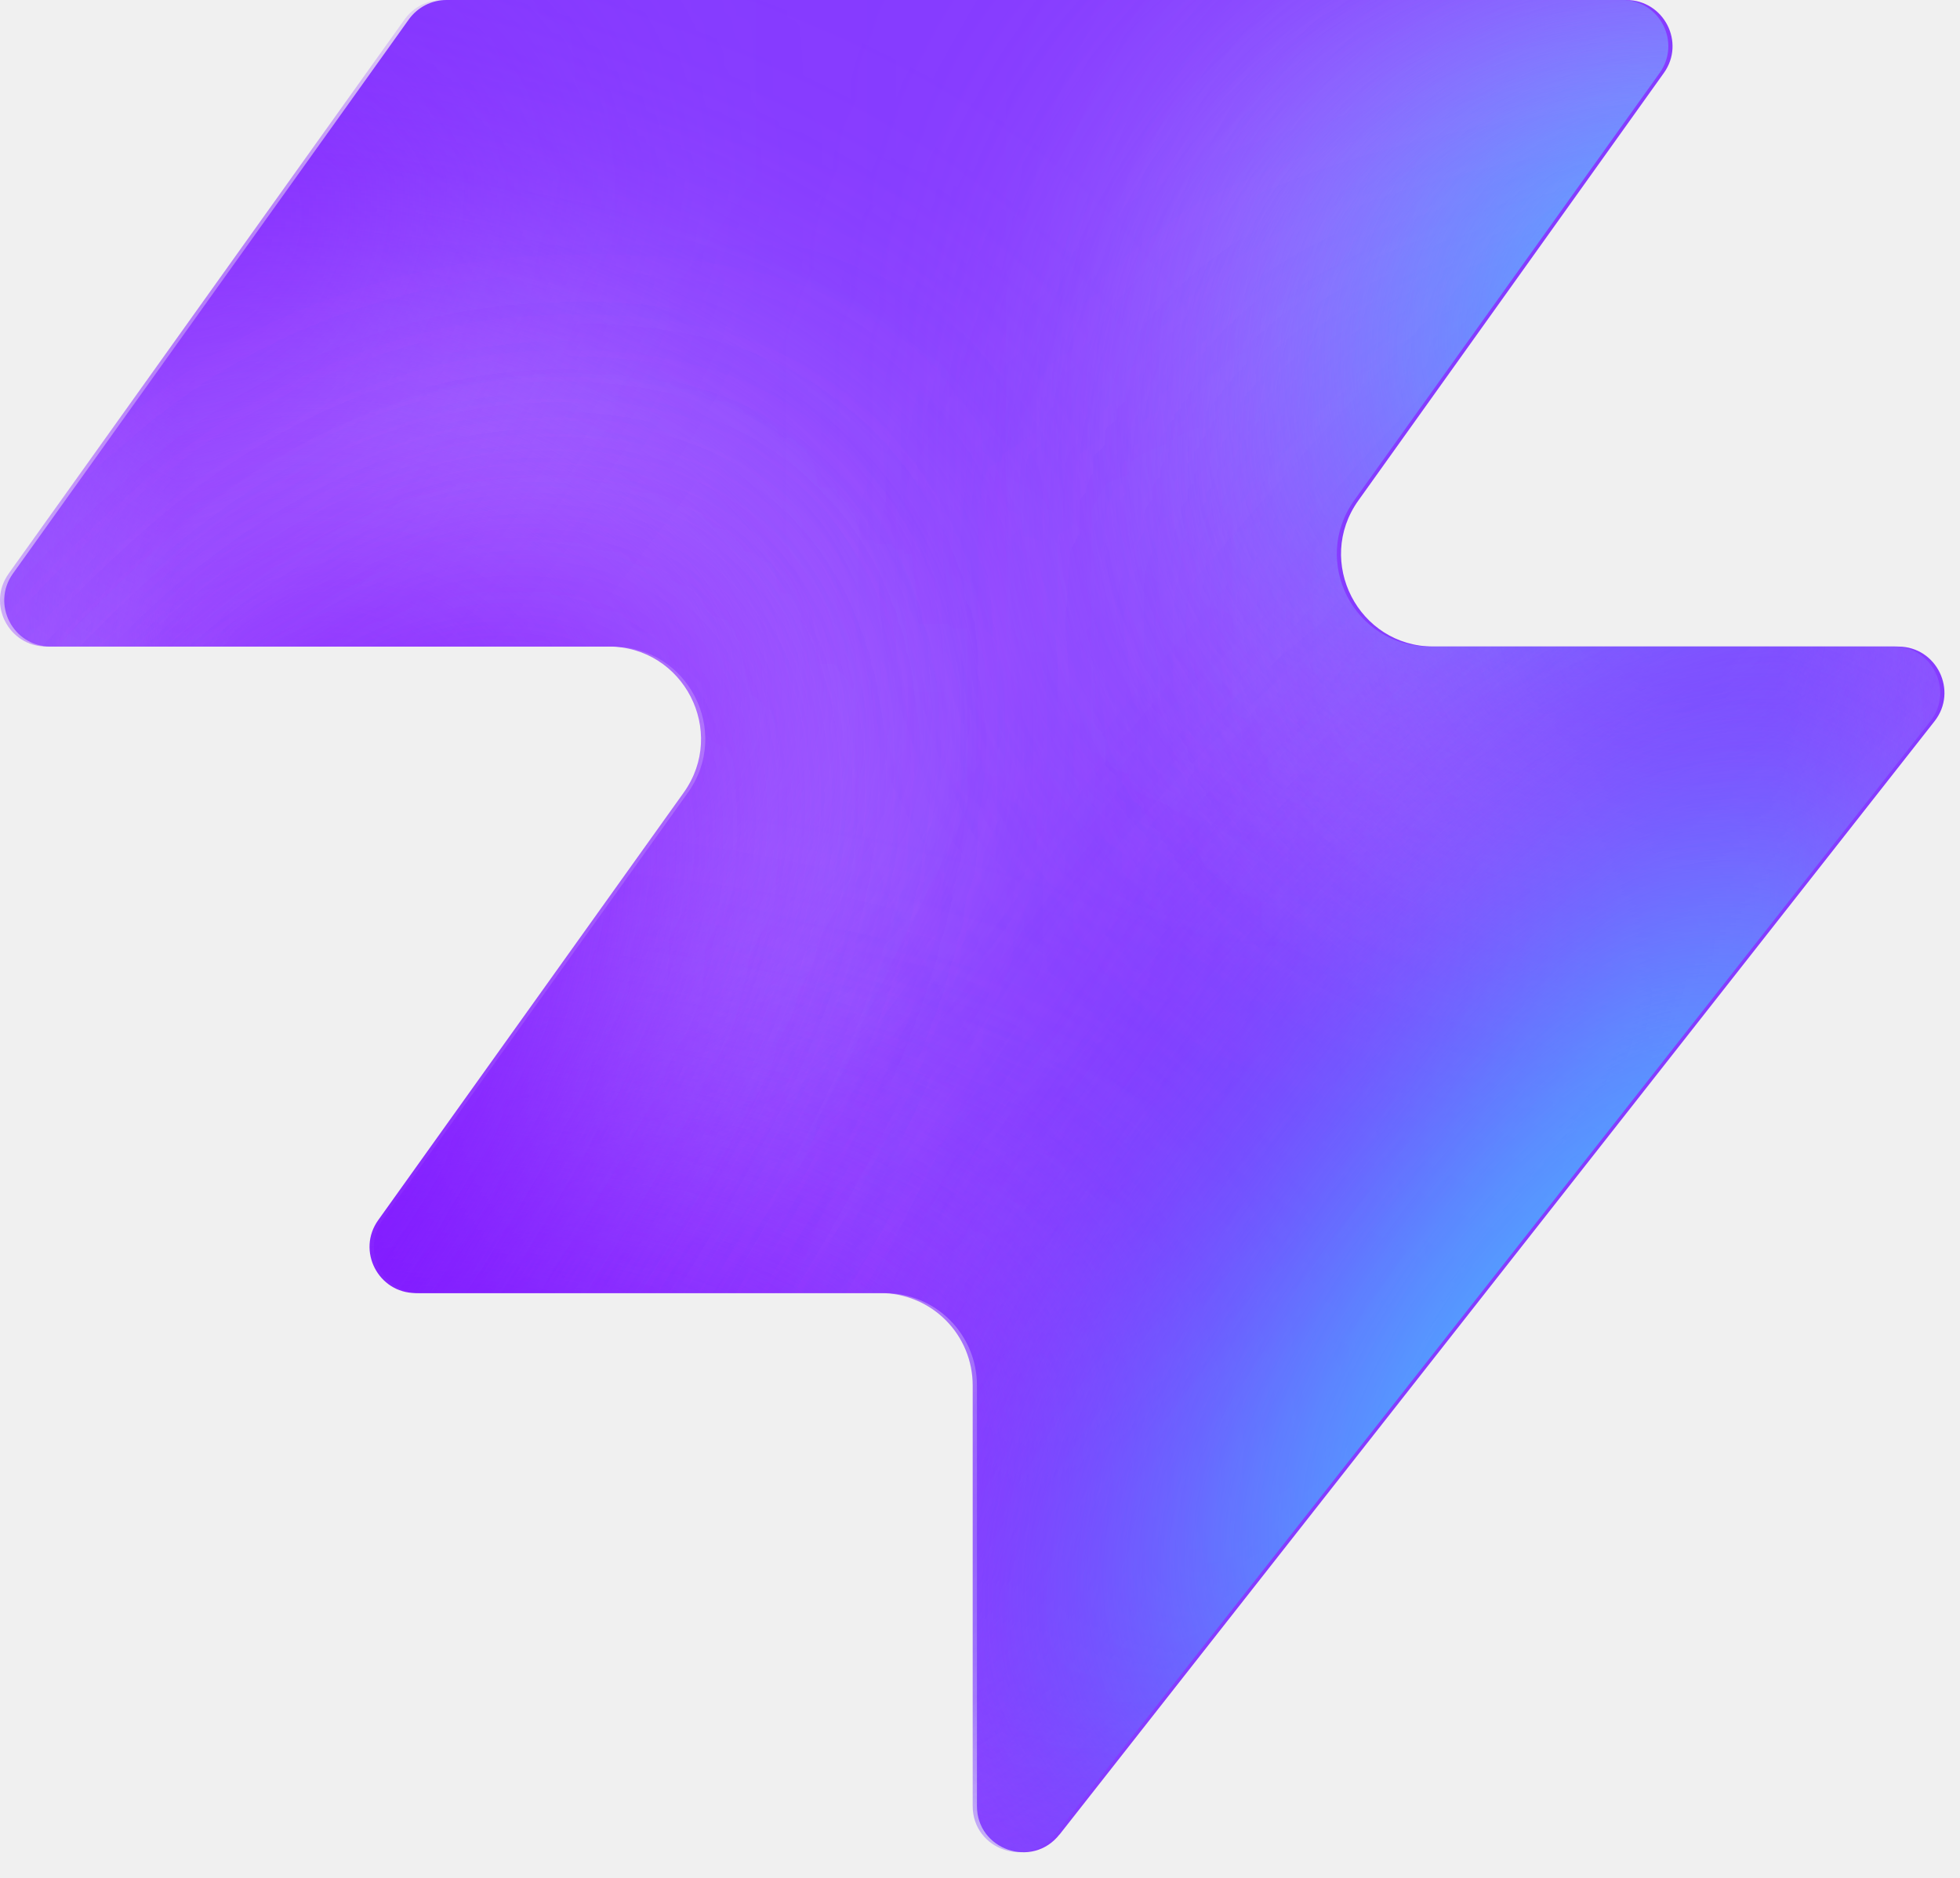
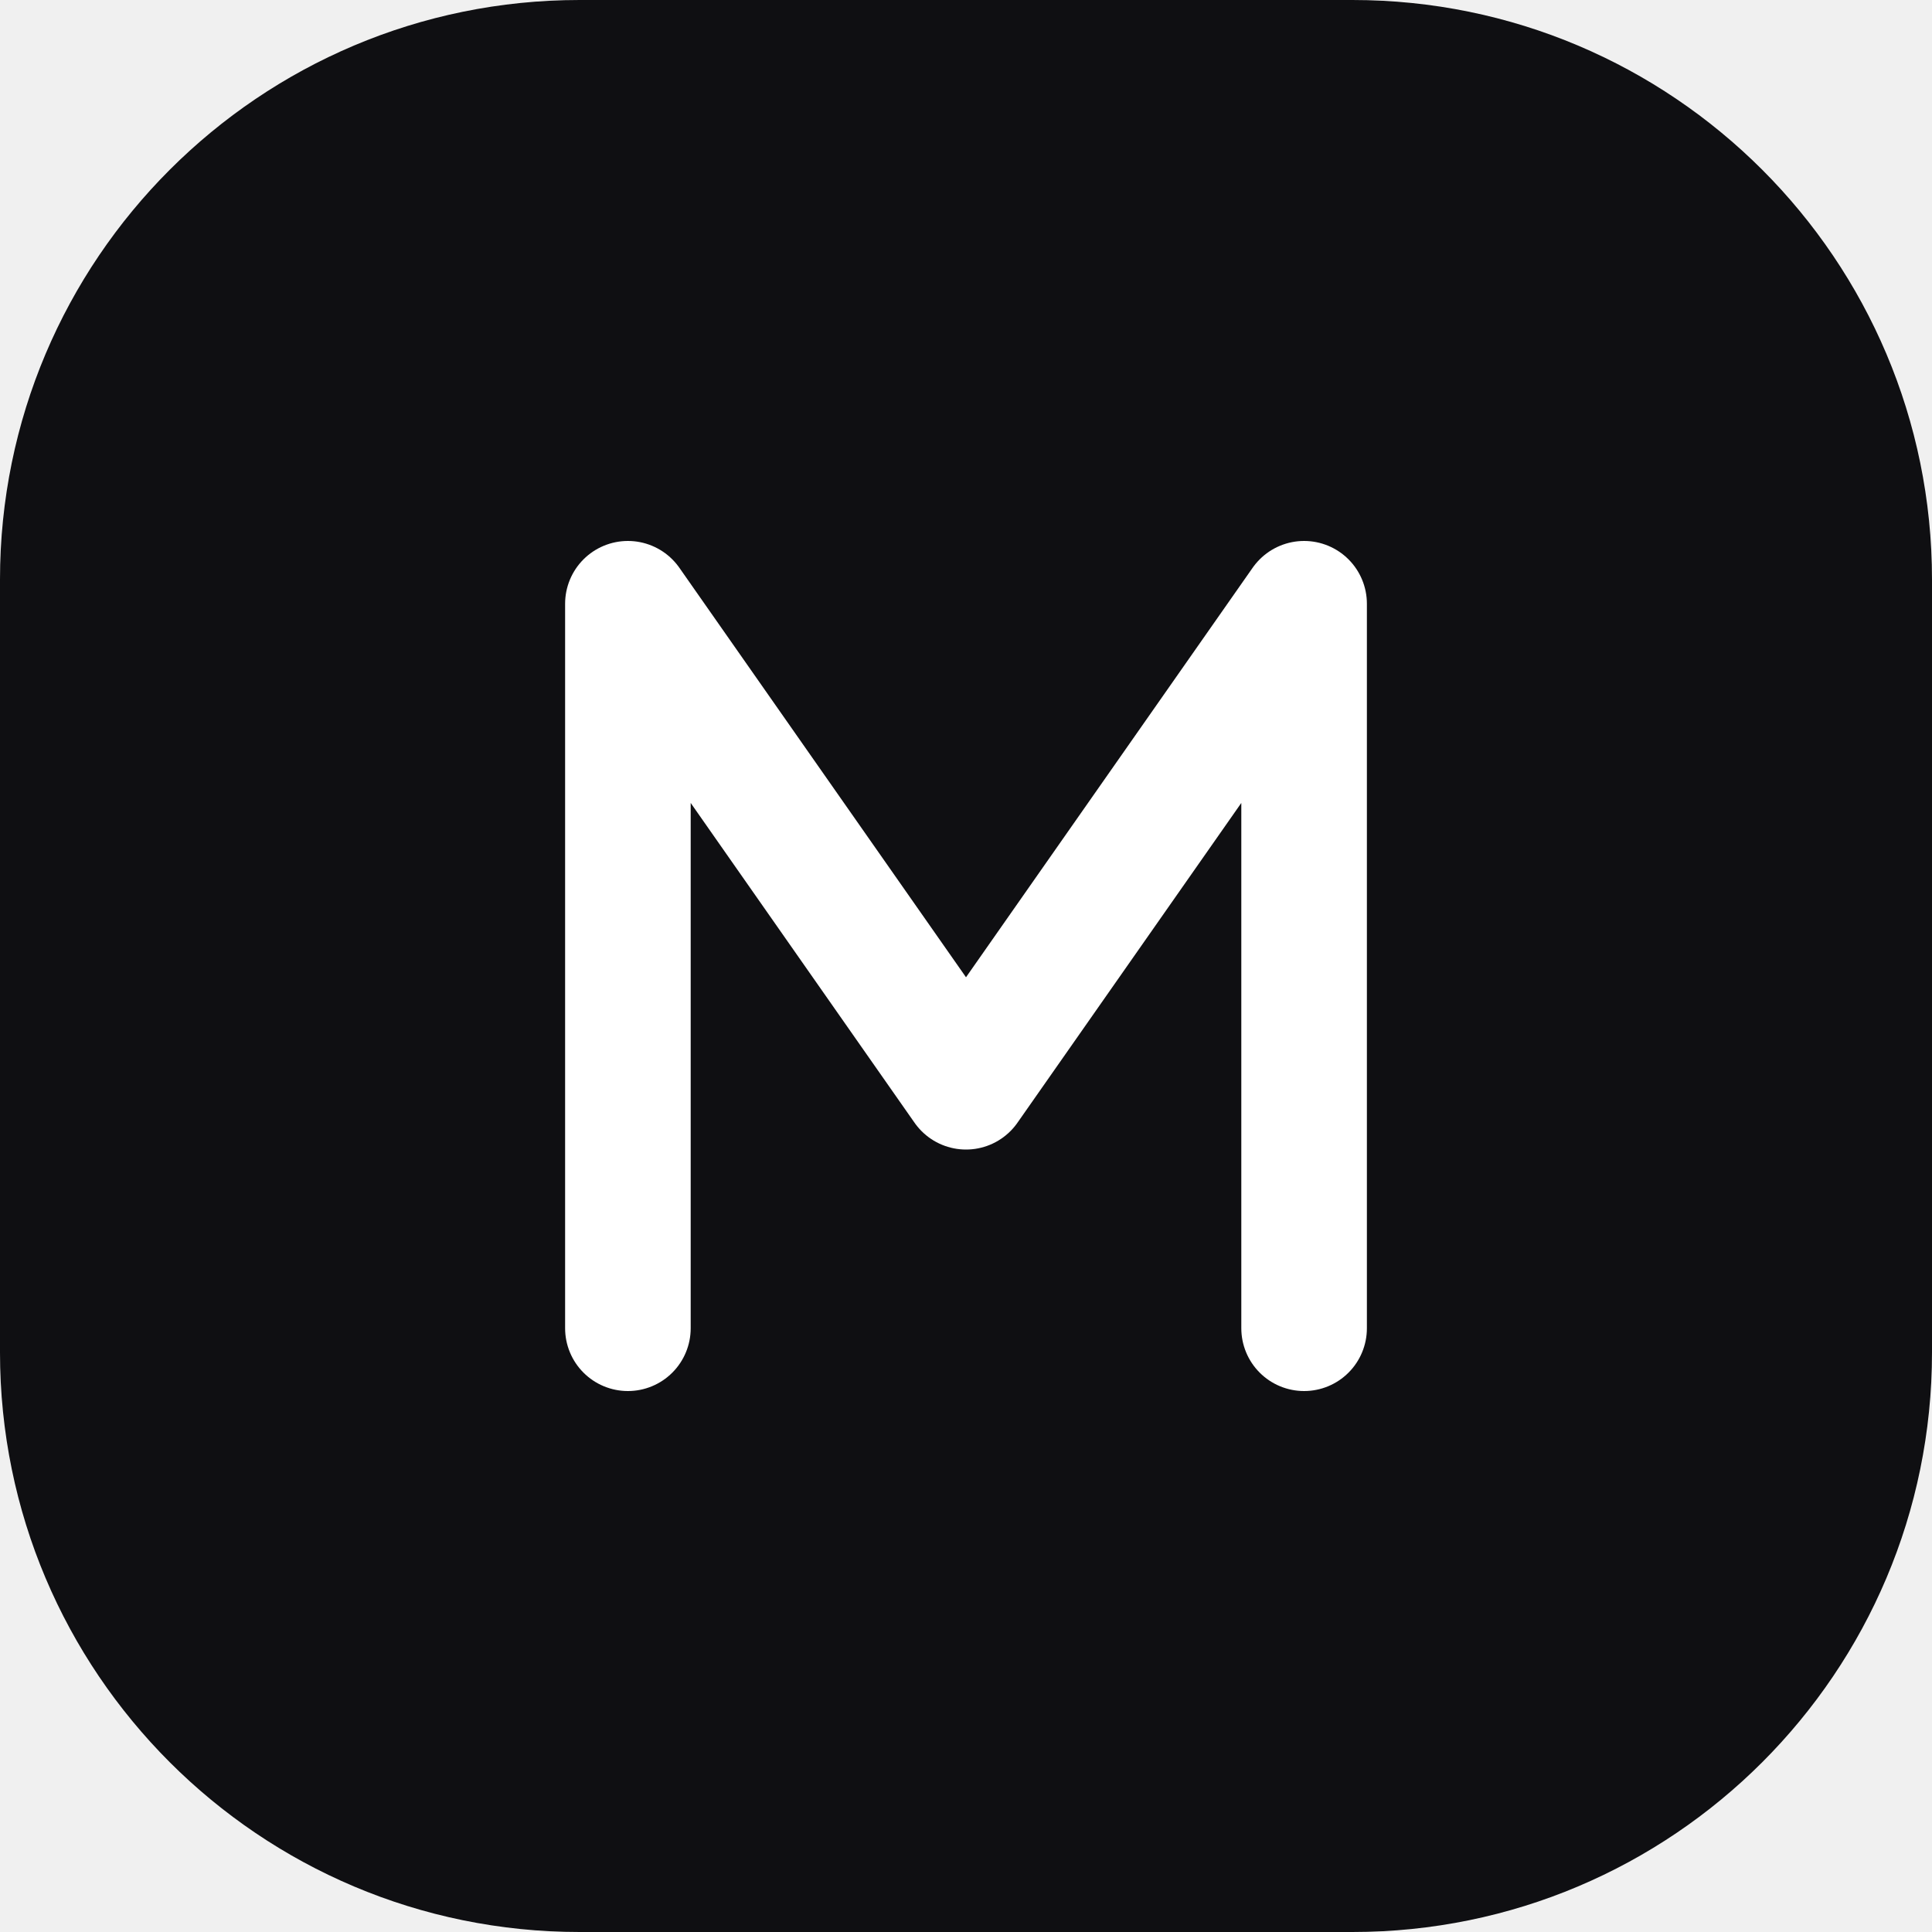
- <svg xmlns="http://www.w3.org/2000/svg" width="48" height="46" fill="none" viewBox="0 0 48 46">
-   <path fill="#863bff" d="M25.946 44.938c-.664.845-2.021.375-2.021-.698V33.937a2.26 2.26 0 0 0-2.262-2.262H10.287c-.92 0-1.456-1.04-.92-1.788l7.48-10.471c1.07-1.497 0-3.578-1.842-3.578H1.237c-.92 0-1.456-1.04-.92-1.788L10.013.474c.214-.297.556-.474.92-.474h28.894c.92 0 1.456 1.04.92 1.788l-7.48 10.471c-1.07 1.498 0 3.579 1.842 3.579h11.377c.943 0 1.473 1.088.89 1.83L25.947 44.94z" style="fill:#863bff;fill:color(display-p3 .525 .23 1);fill-opacity:1" />
-   <mask id="a" width="48" height="46" x="0" y="0" maskUnits="userSpaceOnUse" style="mask-type:alpha">
-     <path fill="#000" d="M25.842 44.938c-.664.844-2.021.375-2.021-.698V33.937a2.26 2.26 0 0 0-2.262-2.262H10.183c-.92 0-1.456-1.04-.92-1.788l7.48-10.471c1.07-1.498 0-3.579-1.842-3.579H1.133c-.92 0-1.456-1.04-.92-1.787L9.91.473c.214-.297.556-.474.92-.474h28.894c.92 0 1.456 1.04.92 1.788l-7.48 10.471c-1.07 1.498 0 3.578 1.842 3.578h11.377c.943 0 1.473 1.088.89 1.832L25.843 44.94z" style="fill:#000;fill-opacity:1" />
-   </mask>
-   <g mask="url(#a)">
-     <g filter="url(#b)">
-       <ellipse cx="5.508" cy="14.704" fill="#ede6ff" rx="5.508" ry="14.704" style="fill:#ede6ff;fill:color(display-p3 .927 .903 1);fill-opacity:1" transform="matrix(.00324 1 1 -.00324 -4.47 31.516)" />
-     </g>
-     <g filter="url(#c)">
-       <ellipse cx="10.399" cy="29.851" fill="#ede6ff" rx="10.399" ry="29.851" style="fill:#ede6ff;fill:color(display-p3 .927 .903 1);fill-opacity:1" transform="matrix(.00324 1 1 -.00324 -39.328 7.883)" />
-     </g>
-     <g filter="url(#d)">
-       <ellipse cx="5.508" cy="30.487" fill="#7e14ff" rx="5.508" ry="30.487" style="fill:#7e14ff;fill:color(display-p3 .492 .077 1);fill-opacity:1" transform="rotate(89.814 -25.913 -14.639)scale(1 -1)" />
-     </g>
-     <g filter="url(#e)">
-       <ellipse cx="5.508" cy="30.599" fill="#7e14ff" rx="5.508" ry="30.599" style="fill:#7e14ff;fill:color(display-p3 .492 .077 1);fill-opacity:1" transform="rotate(89.814 -32.644 -3.334)scale(1 -1)" />
-     </g>
-     <g filter="url(#f)">
-       <ellipse cx="5.508" cy="30.599" fill="#7e14ff" rx="5.508" ry="30.599" style="fill:#7e14ff;fill:color(display-p3 .492 .077 1);fill-opacity:1" transform="matrix(.00324 1 1 -.00324 -34.34 30.47)" />
-     </g>
-     <g filter="url(#g)">
-       <ellipse cx="14.072" cy="22.078" fill="#ede6ff" rx="14.072" ry="22.078" style="fill:#ede6ff;fill:color(display-p3 .927 .903 1);fill-opacity:1" transform="rotate(93.35 24.506 48.493)scale(-1 1)" />
-     </g>
-     <g filter="url(#h)">
-       <ellipse cx="3.47" cy="21.501" fill="#7e14ff" rx="3.47" ry="21.501" style="fill:#7e14ff;fill:color(display-p3 .492 .077 1);fill-opacity:1" transform="rotate(89.009 28.708 47.59)scale(-1 1)" />
-     </g>
-     <g filter="url(#i)">
-       <ellipse cx="3.47" cy="21.501" fill="#7e14ff" rx="3.47" ry="21.501" style="fill:#7e14ff;fill:color(display-p3 .492 .077 1);fill-opacity:1" transform="rotate(89.009 28.708 47.59)scale(-1 1)" />
-     </g>
-     <g filter="url(#j)">
-       <ellipse cx=".387" cy="8.972" fill="#7e14ff" rx="4.407" ry="29.108" style="fill:#7e14ff;fill:color(display-p3 .492 .077 1);fill-opacity:1" transform="rotate(39.51 .387 8.972)" />
-     </g>
-     <g filter="url(#k)">
-       <ellipse cx="47.523" cy="-6.092" fill="#7e14ff" rx="4.407" ry="29.108" style="fill:#7e14ff;fill:color(display-p3 .492 .077 1);fill-opacity:1" transform="rotate(37.892 47.523 -6.092)" />
-     </g>
-     <g filter="url(#l)">
-       <ellipse cx="41.412" cy="6.333" fill="#47bfff" rx="5.971" ry="9.665" style="fill:#47bfff;fill:color(display-p3 .28 .748 1);fill-opacity:1" transform="rotate(37.892 41.412 6.333)" />
-     </g>
-     <g filter="url(#m)">
-       <ellipse cx="-1.879" cy="38.332" fill="#7e14ff" rx="4.407" ry="29.108" style="fill:#7e14ff;fill:color(display-p3 .492 .077 1);fill-opacity:1" transform="rotate(37.892 -1.88 38.332)" />
-     </g>
-     <g filter="url(#n)">
-       <ellipse cx="-1.879" cy="38.332" fill="#7e14ff" rx="4.407" ry="29.108" style="fill:#7e14ff;fill:color(display-p3 .492 .077 1);fill-opacity:1" transform="rotate(37.892 -1.88 38.332)" />
-     </g>
-     <g filter="url(#o)">
-       <ellipse cx="35.651" cy="29.907" fill="#7e14ff" rx="4.407" ry="29.108" style="fill:#7e14ff;fill:color(display-p3 .492 .077 1);fill-opacity:1" transform="rotate(37.892 35.651 29.907)" />
-     </g>
-     <g filter="url(#p)">
-       <ellipse cx="38.418" cy="32.4" fill="#47bfff" rx="5.971" ry="15.297" style="fill:#47bfff;fill:color(display-p3 .28 .748 1);fill-opacity:1" transform="rotate(37.892 38.418 32.4)" />
-     </g>
-   </g>
-   <defs>
-     <filter id="b" width="60.045" height="41.654" x="-19.77" y="16.149" color-interpolation-filters="sRGB" filterUnits="userSpaceOnUse">
-       <feFlood flood-opacity="0" result="BackgroundImageFix" />
-       <feBlend in="SourceGraphic" in2="BackgroundImageFix" result="shape" />
-       <feGaussianBlur result="effect1_foregroundBlur_2002_17158" stdDeviation="7.659" />
-     </filter>
-     <filter id="c" width="90.34" height="51.437" x="-54.613" y="-7.533" color-interpolation-filters="sRGB" filterUnits="userSpaceOnUse">
-       <feFlood flood-opacity="0" result="BackgroundImageFix" />
-       <feBlend in="SourceGraphic" in2="BackgroundImageFix" result="shape" />
-       <feGaussianBlur result="effect1_foregroundBlur_2002_17158" stdDeviation="7.659" />
-     </filter>
-     <filter id="d" width="79.355" height="29.4" x="-49.64" y="2.03" color-interpolation-filters="sRGB" filterUnits="userSpaceOnUse">
-       <feFlood flood-opacity="0" result="BackgroundImageFix" />
-       <feBlend in="SourceGraphic" in2="BackgroundImageFix" result="shape" />
-       <feGaussianBlur result="effect1_foregroundBlur_2002_17158" stdDeviation="4.596" />
-     </filter>
-     <filter id="e" width="79.579" height="29.4" x="-45.045" y="20.029" color-interpolation-filters="sRGB" filterUnits="userSpaceOnUse">
-       <feFlood flood-opacity="0" result="BackgroundImageFix" />
-       <feBlend in="SourceGraphic" in2="BackgroundImageFix" result="shape" />
-       <feGaussianBlur result="effect1_foregroundBlur_2002_17158" stdDeviation="4.596" />
-     </filter>
-     <filter id="f" width="79.579" height="29.4" x="-43.513" y="21.178" color-interpolation-filters="sRGB" filterUnits="userSpaceOnUse">
-       <feFlood flood-opacity="0" result="BackgroundImageFix" />
-       <feBlend in="SourceGraphic" in2="BackgroundImageFix" result="shape" />
-       <feGaussianBlur result="effect1_foregroundBlur_2002_17158" stdDeviation="4.596" />
-     </filter>
-     <filter id="g" width="74.749" height="58.852" x="15.756" y="-17.901" color-interpolation-filters="sRGB" filterUnits="userSpaceOnUse">
-       <feFlood flood-opacity="0" result="BackgroundImageFix" />
-       <feBlend in="SourceGraphic" in2="BackgroundImageFix" result="shape" />
-       <feGaussianBlur result="effect1_foregroundBlur_2002_17158" stdDeviation="7.659" />
-     </filter>
-     <filter id="h" width="61.377" height="25.362" x="23.548" y="2.284" color-interpolation-filters="sRGB" filterUnits="userSpaceOnUse">
-       <feFlood flood-opacity="0" result="BackgroundImageFix" />
-       <feBlend in="SourceGraphic" in2="BackgroundImageFix" result="shape" />
-       <feGaussianBlur result="effect1_foregroundBlur_2002_17158" stdDeviation="4.596" />
-     </filter>
-     <filter id="i" width="61.377" height="25.362" x="23.548" y="2.284" color-interpolation-filters="sRGB" filterUnits="userSpaceOnUse">
-       <feFlood flood-opacity="0" result="BackgroundImageFix" />
-       <feBlend in="SourceGraphic" in2="BackgroundImageFix" result="shape" />
-       <feGaussianBlur result="effect1_foregroundBlur_2002_17158" stdDeviation="4.596" />
-     </filter>
-     <filter id="j" width="56.045" height="63.649" x="-27.636" y="-22.853" color-interpolation-filters="sRGB" filterUnits="userSpaceOnUse">
-       <feFlood flood-opacity="0" result="BackgroundImageFix" />
-       <feBlend in="SourceGraphic" in2="BackgroundImageFix" result="shape" />
-       <feGaussianBlur result="effect1_foregroundBlur_2002_17158" stdDeviation="4.596" />
-     </filter>
-     <filter id="k" width="54.814" height="64.646" x="20.116" y="-38.415" color-interpolation-filters="sRGB" filterUnits="userSpaceOnUse">
-       <feFlood flood-opacity="0" result="BackgroundImageFix" />
-       <feBlend in="SourceGraphic" in2="BackgroundImageFix" result="shape" />
-       <feGaussianBlur result="effect1_foregroundBlur_2002_17158" stdDeviation="4.596" />
-     </filter>
-     <filter id="l" width="33.541" height="35.313" x="24.641" y="-11.323" color-interpolation-filters="sRGB" filterUnits="userSpaceOnUse">
-       <feFlood flood-opacity="0" result="BackgroundImageFix" />
-       <feBlend in="SourceGraphic" in2="BackgroundImageFix" result="shape" />
-       <feGaussianBlur result="effect1_foregroundBlur_2002_17158" stdDeviation="4.596" />
-     </filter>
-     <filter id="m" width="54.814" height="64.646" x="-29.286" y="6.009" color-interpolation-filters="sRGB" filterUnits="userSpaceOnUse">
-       <feFlood flood-opacity="0" result="BackgroundImageFix" />
-       <feBlend in="SourceGraphic" in2="BackgroundImageFix" result="shape" />
-       <feGaussianBlur result="effect1_foregroundBlur_2002_17158" stdDeviation="4.596" />
-     </filter>
-     <filter id="n" width="54.814" height="64.646" x="-29.286" y="6.009" color-interpolation-filters="sRGB" filterUnits="userSpaceOnUse">
-       <feFlood flood-opacity="0" result="BackgroundImageFix" />
-       <feBlend in="SourceGraphic" in2="BackgroundImageFix" result="shape" />
-       <feGaussianBlur result="effect1_foregroundBlur_2002_17158" stdDeviation="4.596" />
-     </filter>
-     <filter id="o" width="54.814" height="64.646" x="8.244" y="-2.416" color-interpolation-filters="sRGB" filterUnits="userSpaceOnUse">
-       <feFlood flood-opacity="0" result="BackgroundImageFix" />
-       <feBlend in="SourceGraphic" in2="BackgroundImageFix" result="shape" />
-       <feGaussianBlur result="effect1_foregroundBlur_2002_17158" stdDeviation="4.596" />
-     </filter>
-     <filter id="p" width="39.409" height="43.623" x="18.713" y="10.588" color-interpolation-filters="sRGB" filterUnits="userSpaceOnUse">
-       <feFlood flood-opacity="0" result="BackgroundImageFix" />
-       <feBlend in="SourceGraphic" in2="BackgroundImageFix" result="shape" />
-       <feGaussianBlur result="effect1_foregroundBlur_2002_17158" stdDeviation="4.596" />
-     </filter>
-   </defs>
+ <svg xmlns="http://www.w3.org/2000/svg" viewBox="0 0 40 40">
+   <rect width="40" height="40" rx="12" fill="#0F0F12" />
+   <path d="M13 27.5V12.5L20 22.5L27 12.5V27.5" fill="none" stroke="#FFFFFF" stroke-width="2.6" stroke-linecap="round" stroke-linejoin="round" />
</svg>
